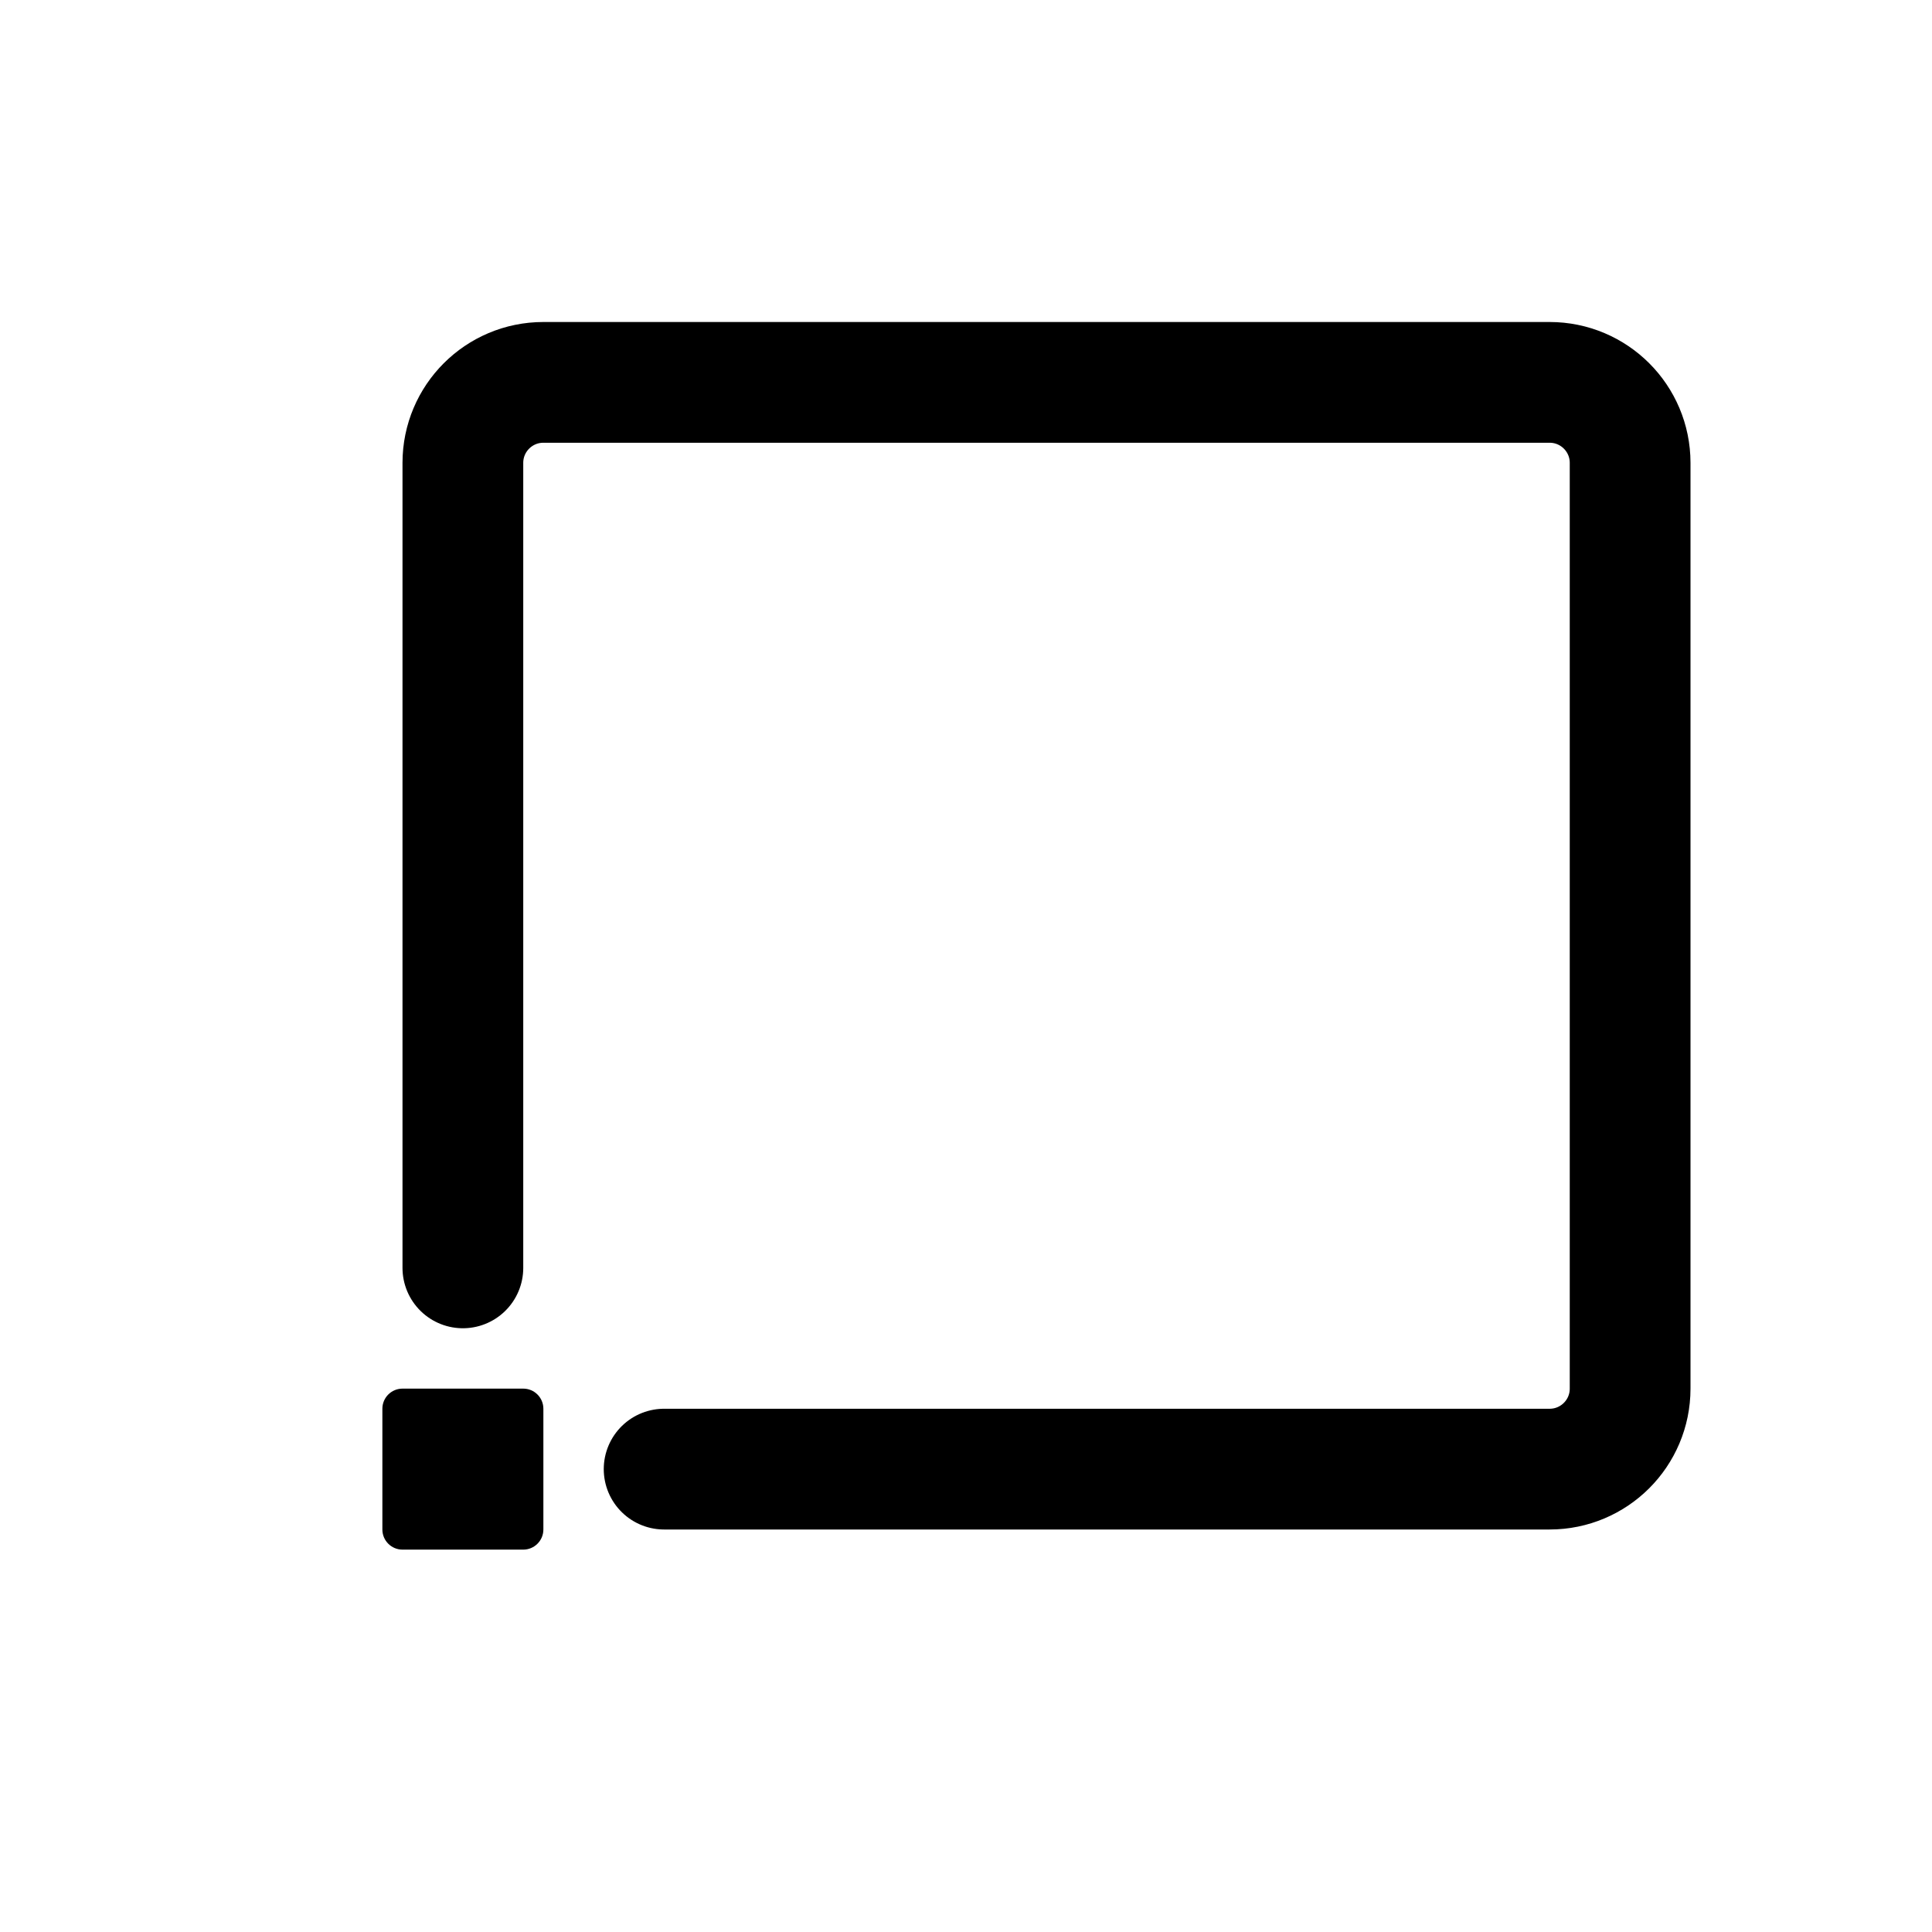
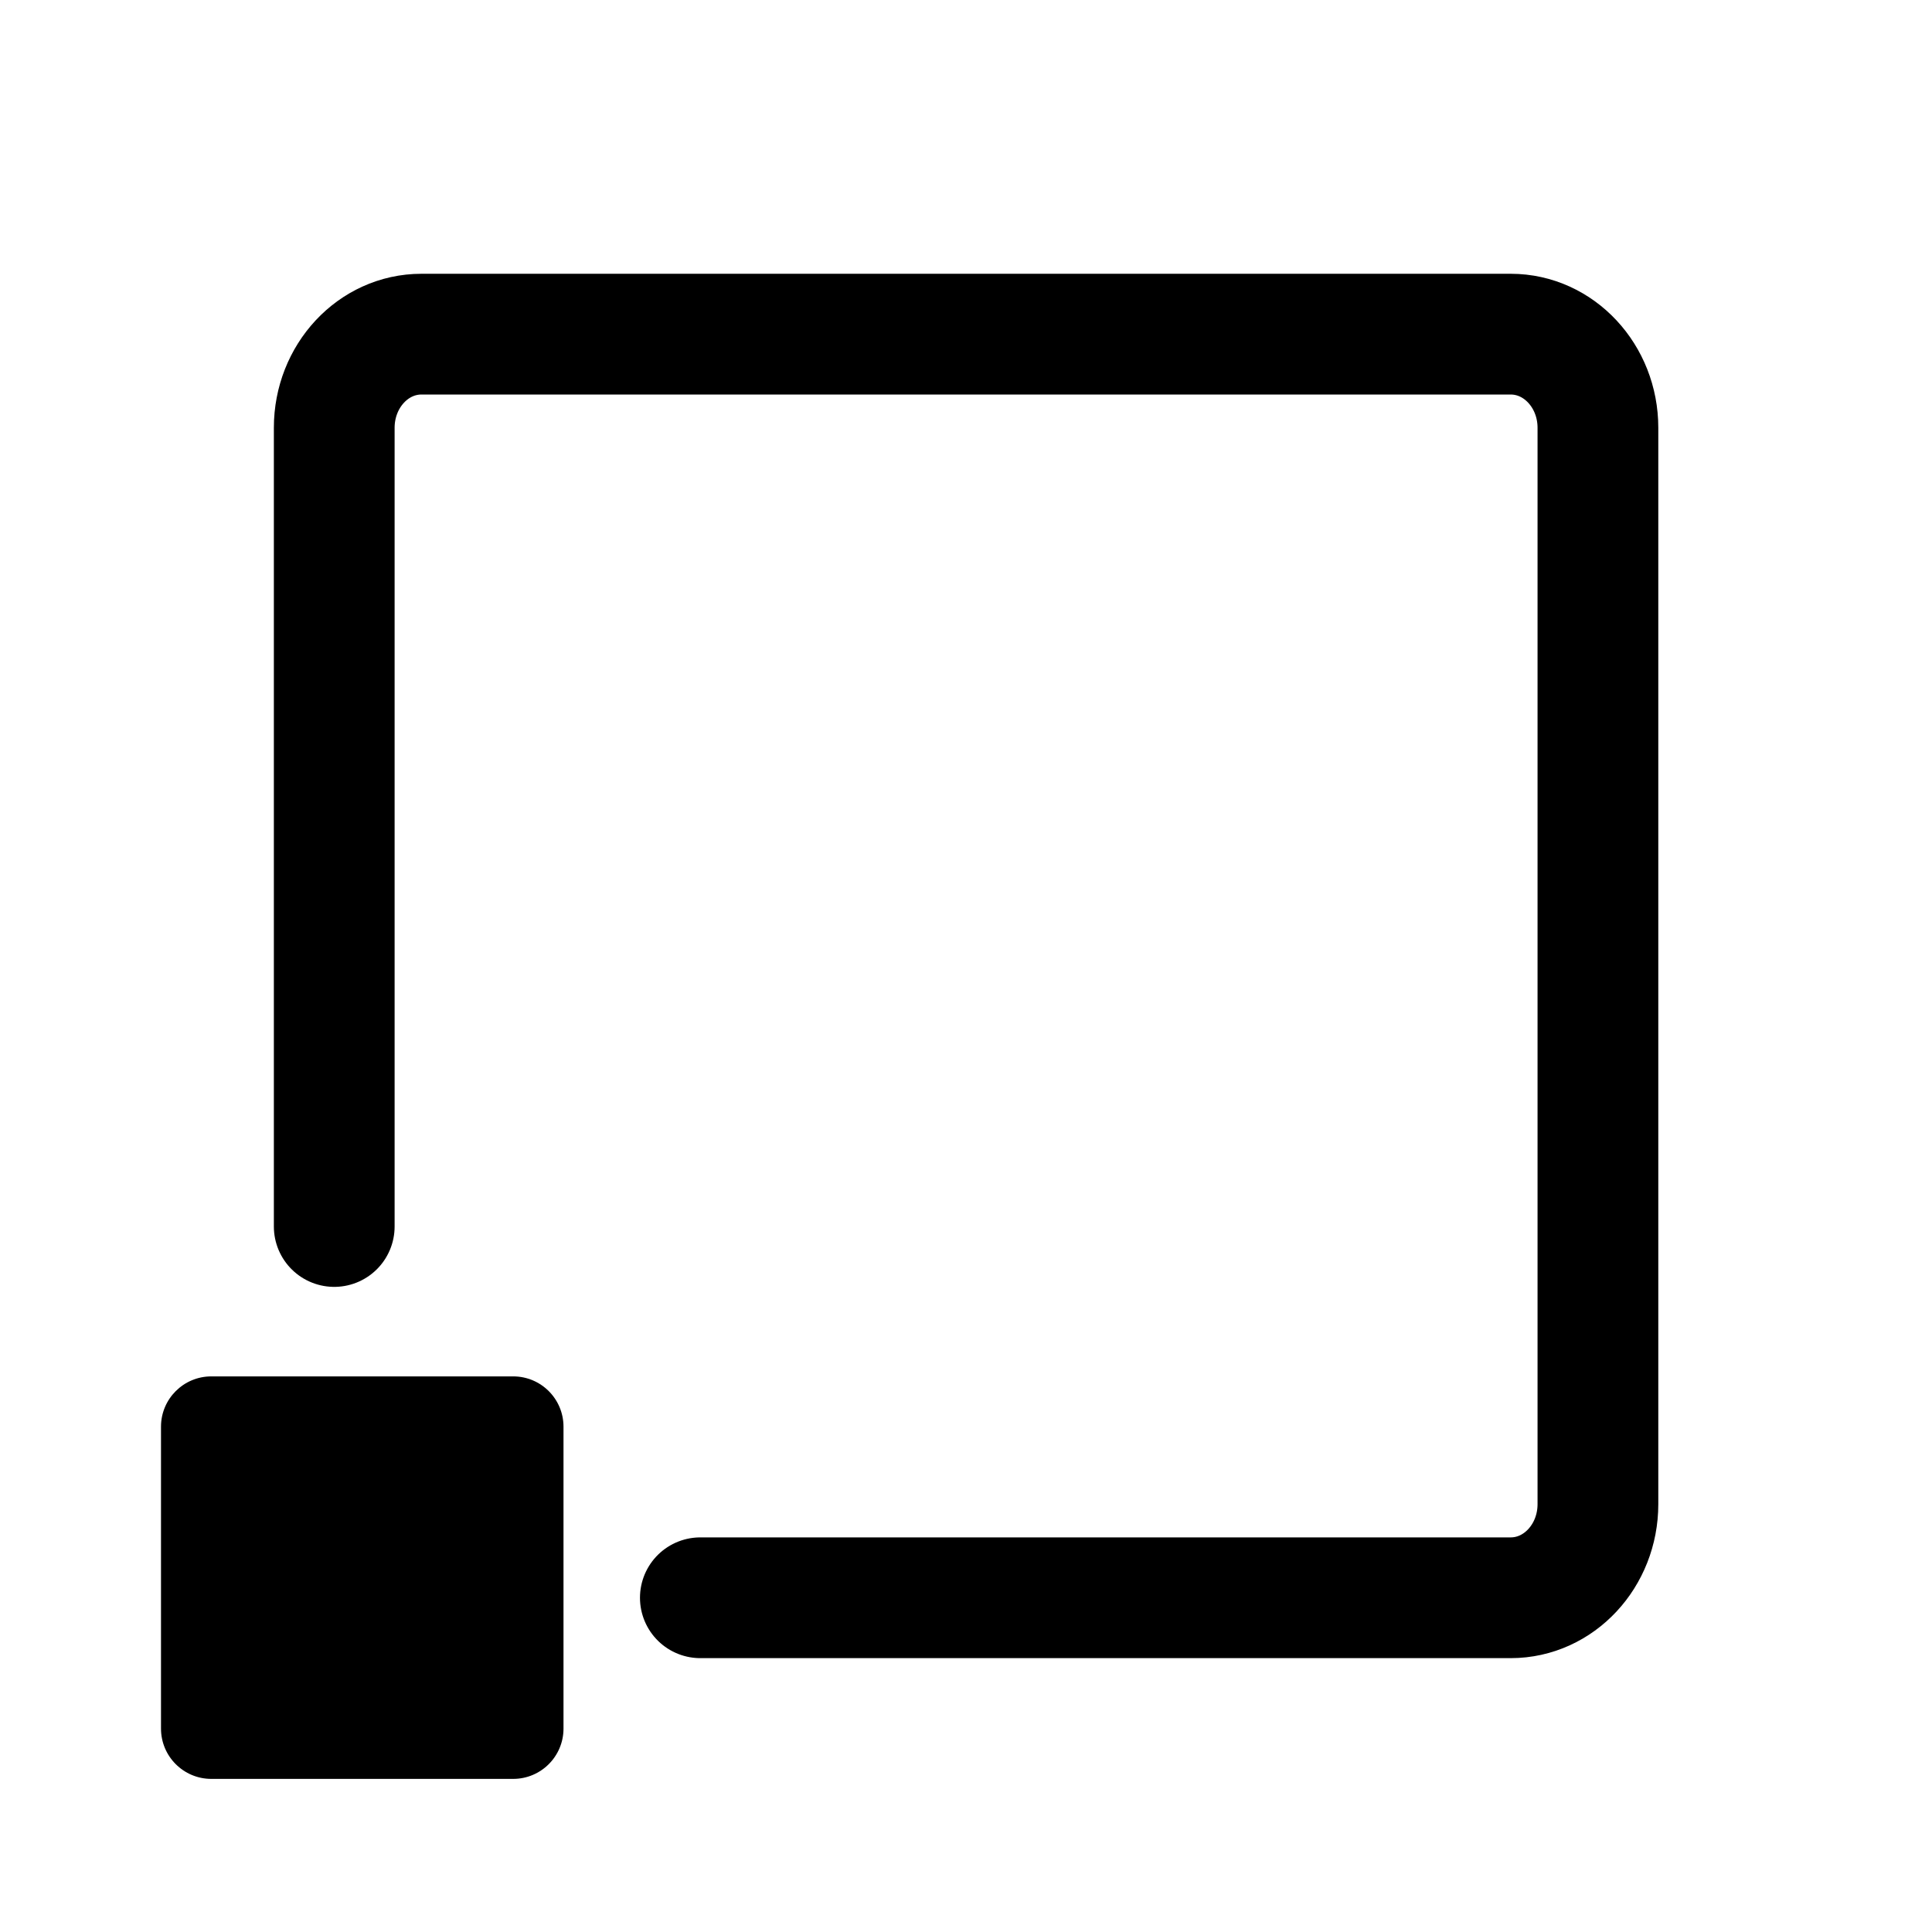
<svg xmlns="http://www.w3.org/2000/svg" width="24" height="24" viewBox="0 0 24 24" fill="none" aria-hidden="true" focusable="false">
-   <path d="M5.75 15.75v-10a1 1 0 0 1 1-1h12.5a1 1 0 0 1 1 1v11.5a1 1 0 0 1-1 1h-11" stroke="currentColor" stroke-width="1.5" stroke-linecap="round" stroke-linejoin="round" />
-   <rect x="4.75" y="17.25" width="2" height="2" rx="0.25" fill="currentColor" />
+   <path d="M4.152 15.236V5.314c0-.642.485-1.163 1.083-1.163h13.532c.598 0 1.083.521 1.083 1.163v13.371c0 .642-.485 1.163-1.083 1.163H8.7" stroke="currentColor" stroke-width="1.5" stroke-linecap="round" stroke-linejoin="round" />
+   <path d="M2.625 17.098h3.75a.625.625 0 0 1 .625.625v3.75a.625.625 0 0 1-.625.625h-3.75A.625.625 0 0 1 2 21.473v-3.75a.625.625 0 0 1 .625-.625Z" fill="currentColor" />
</svg>
